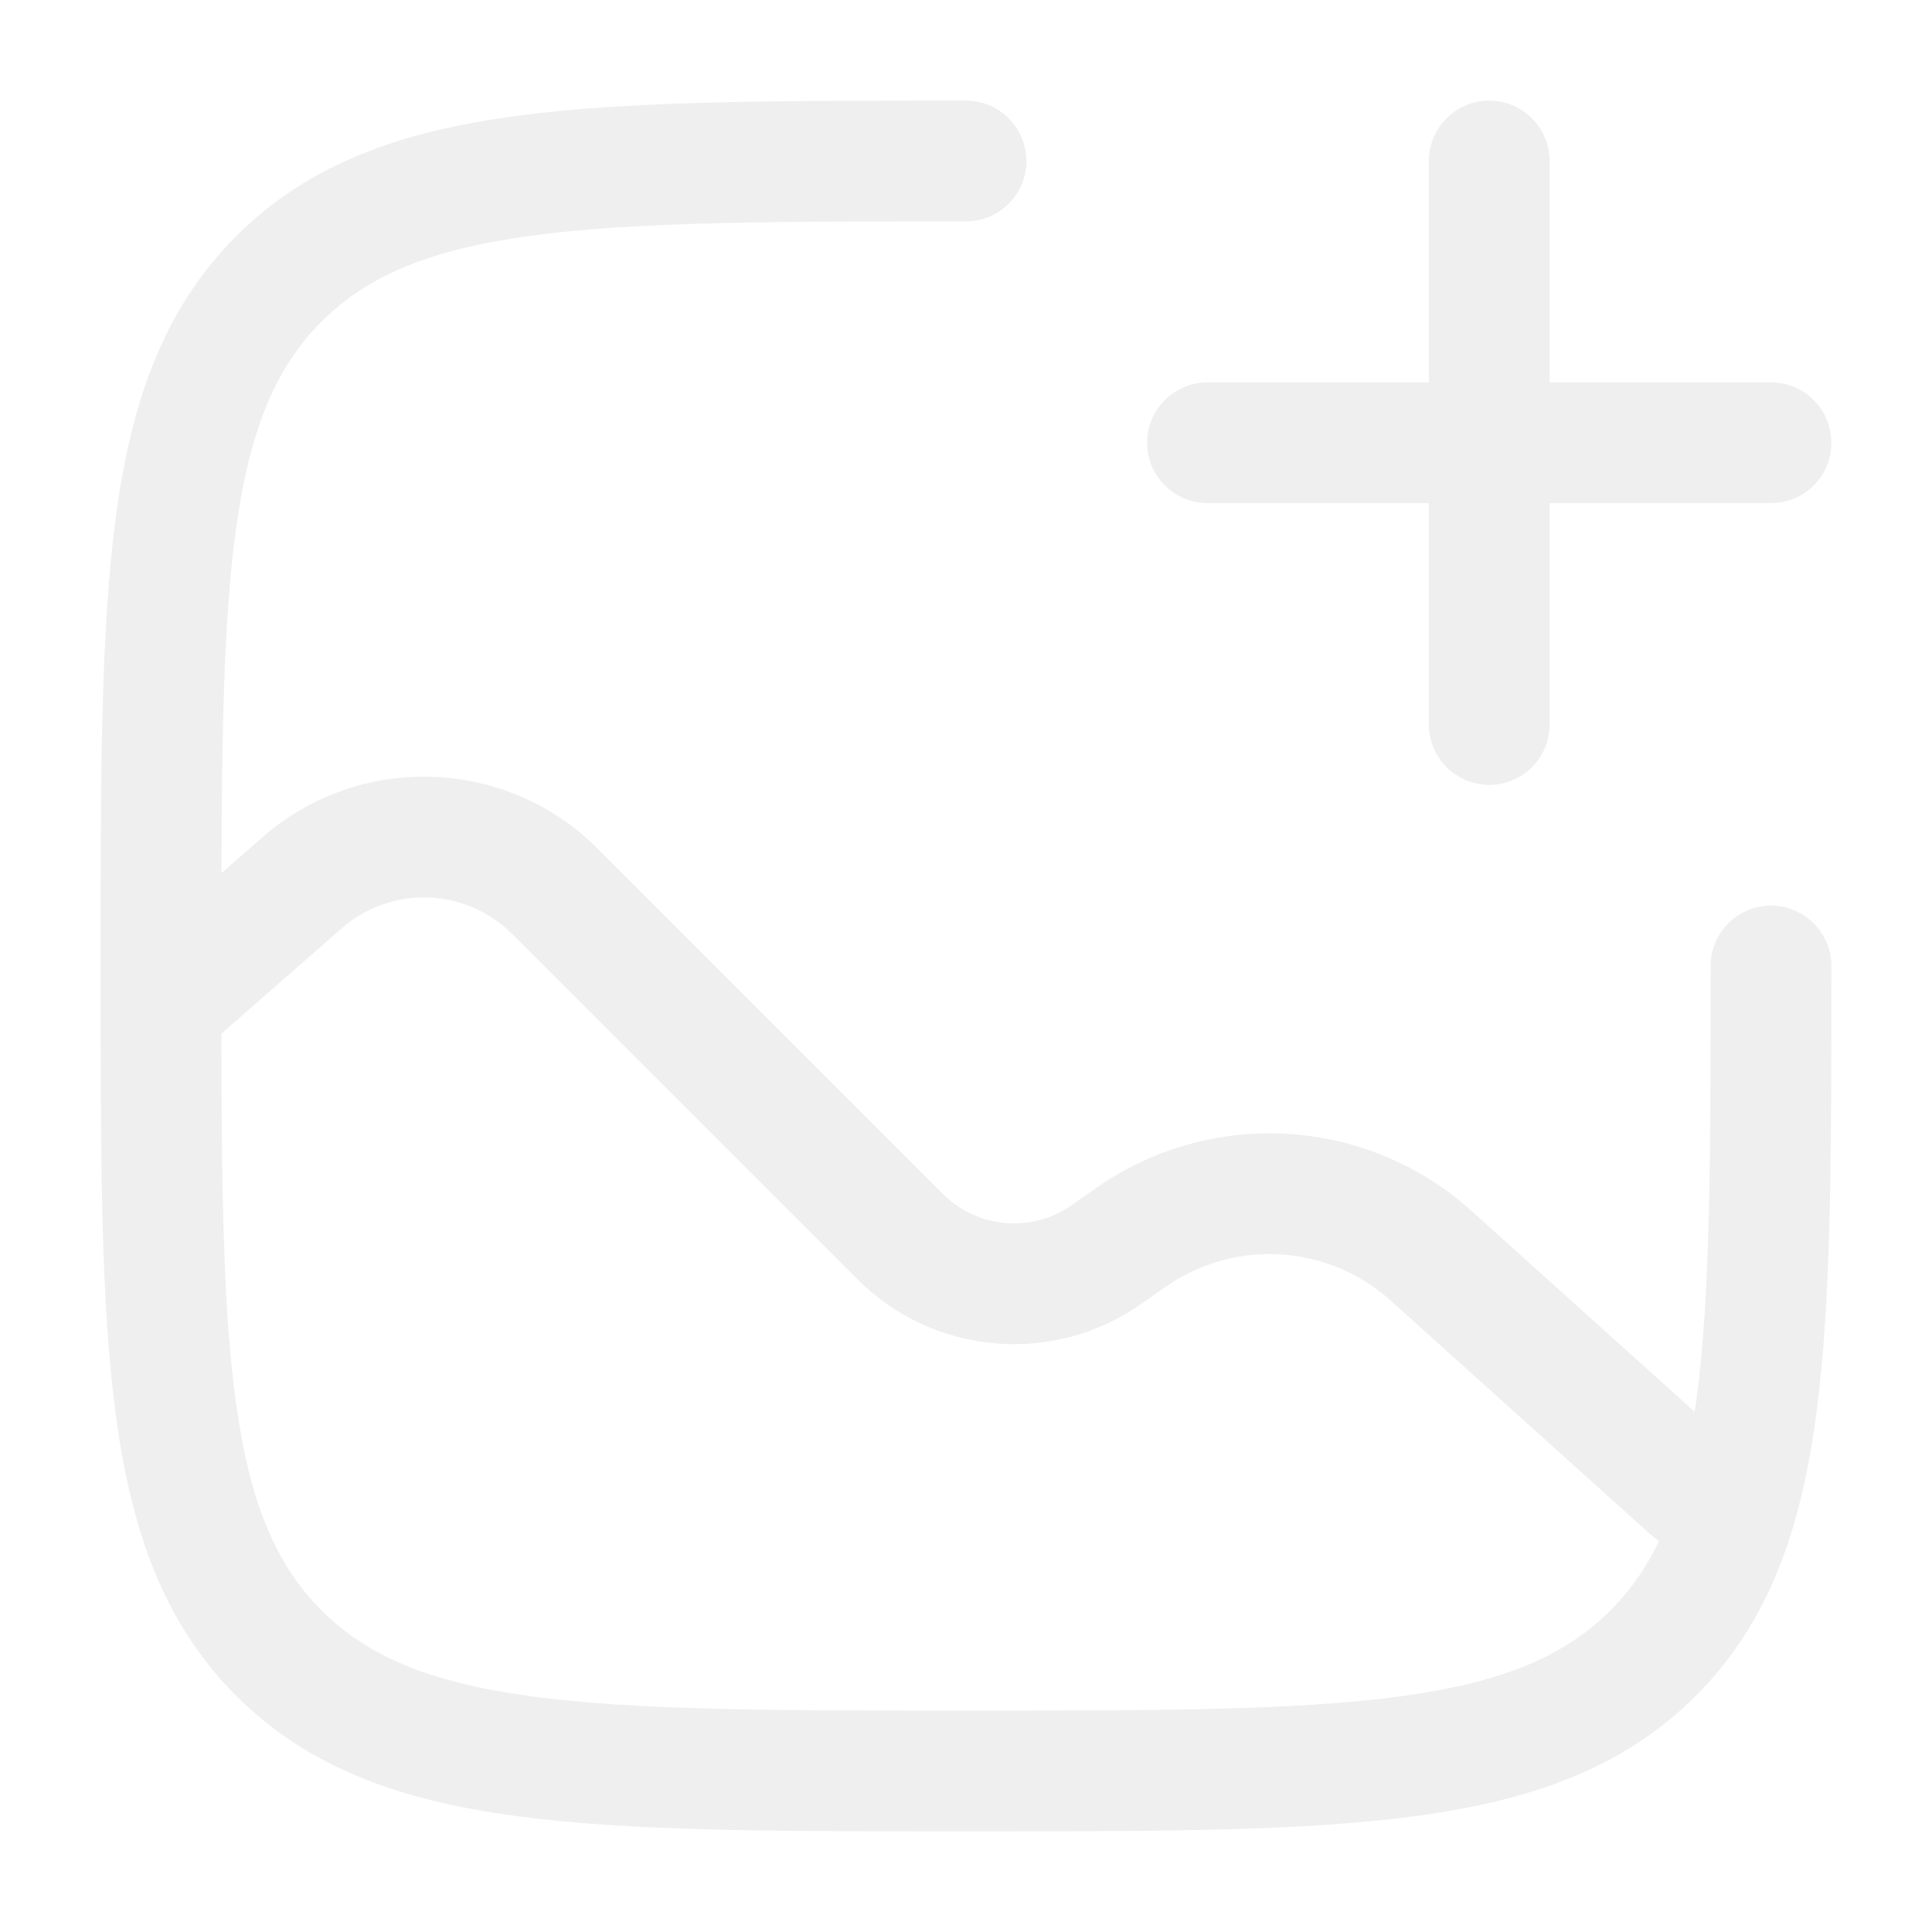
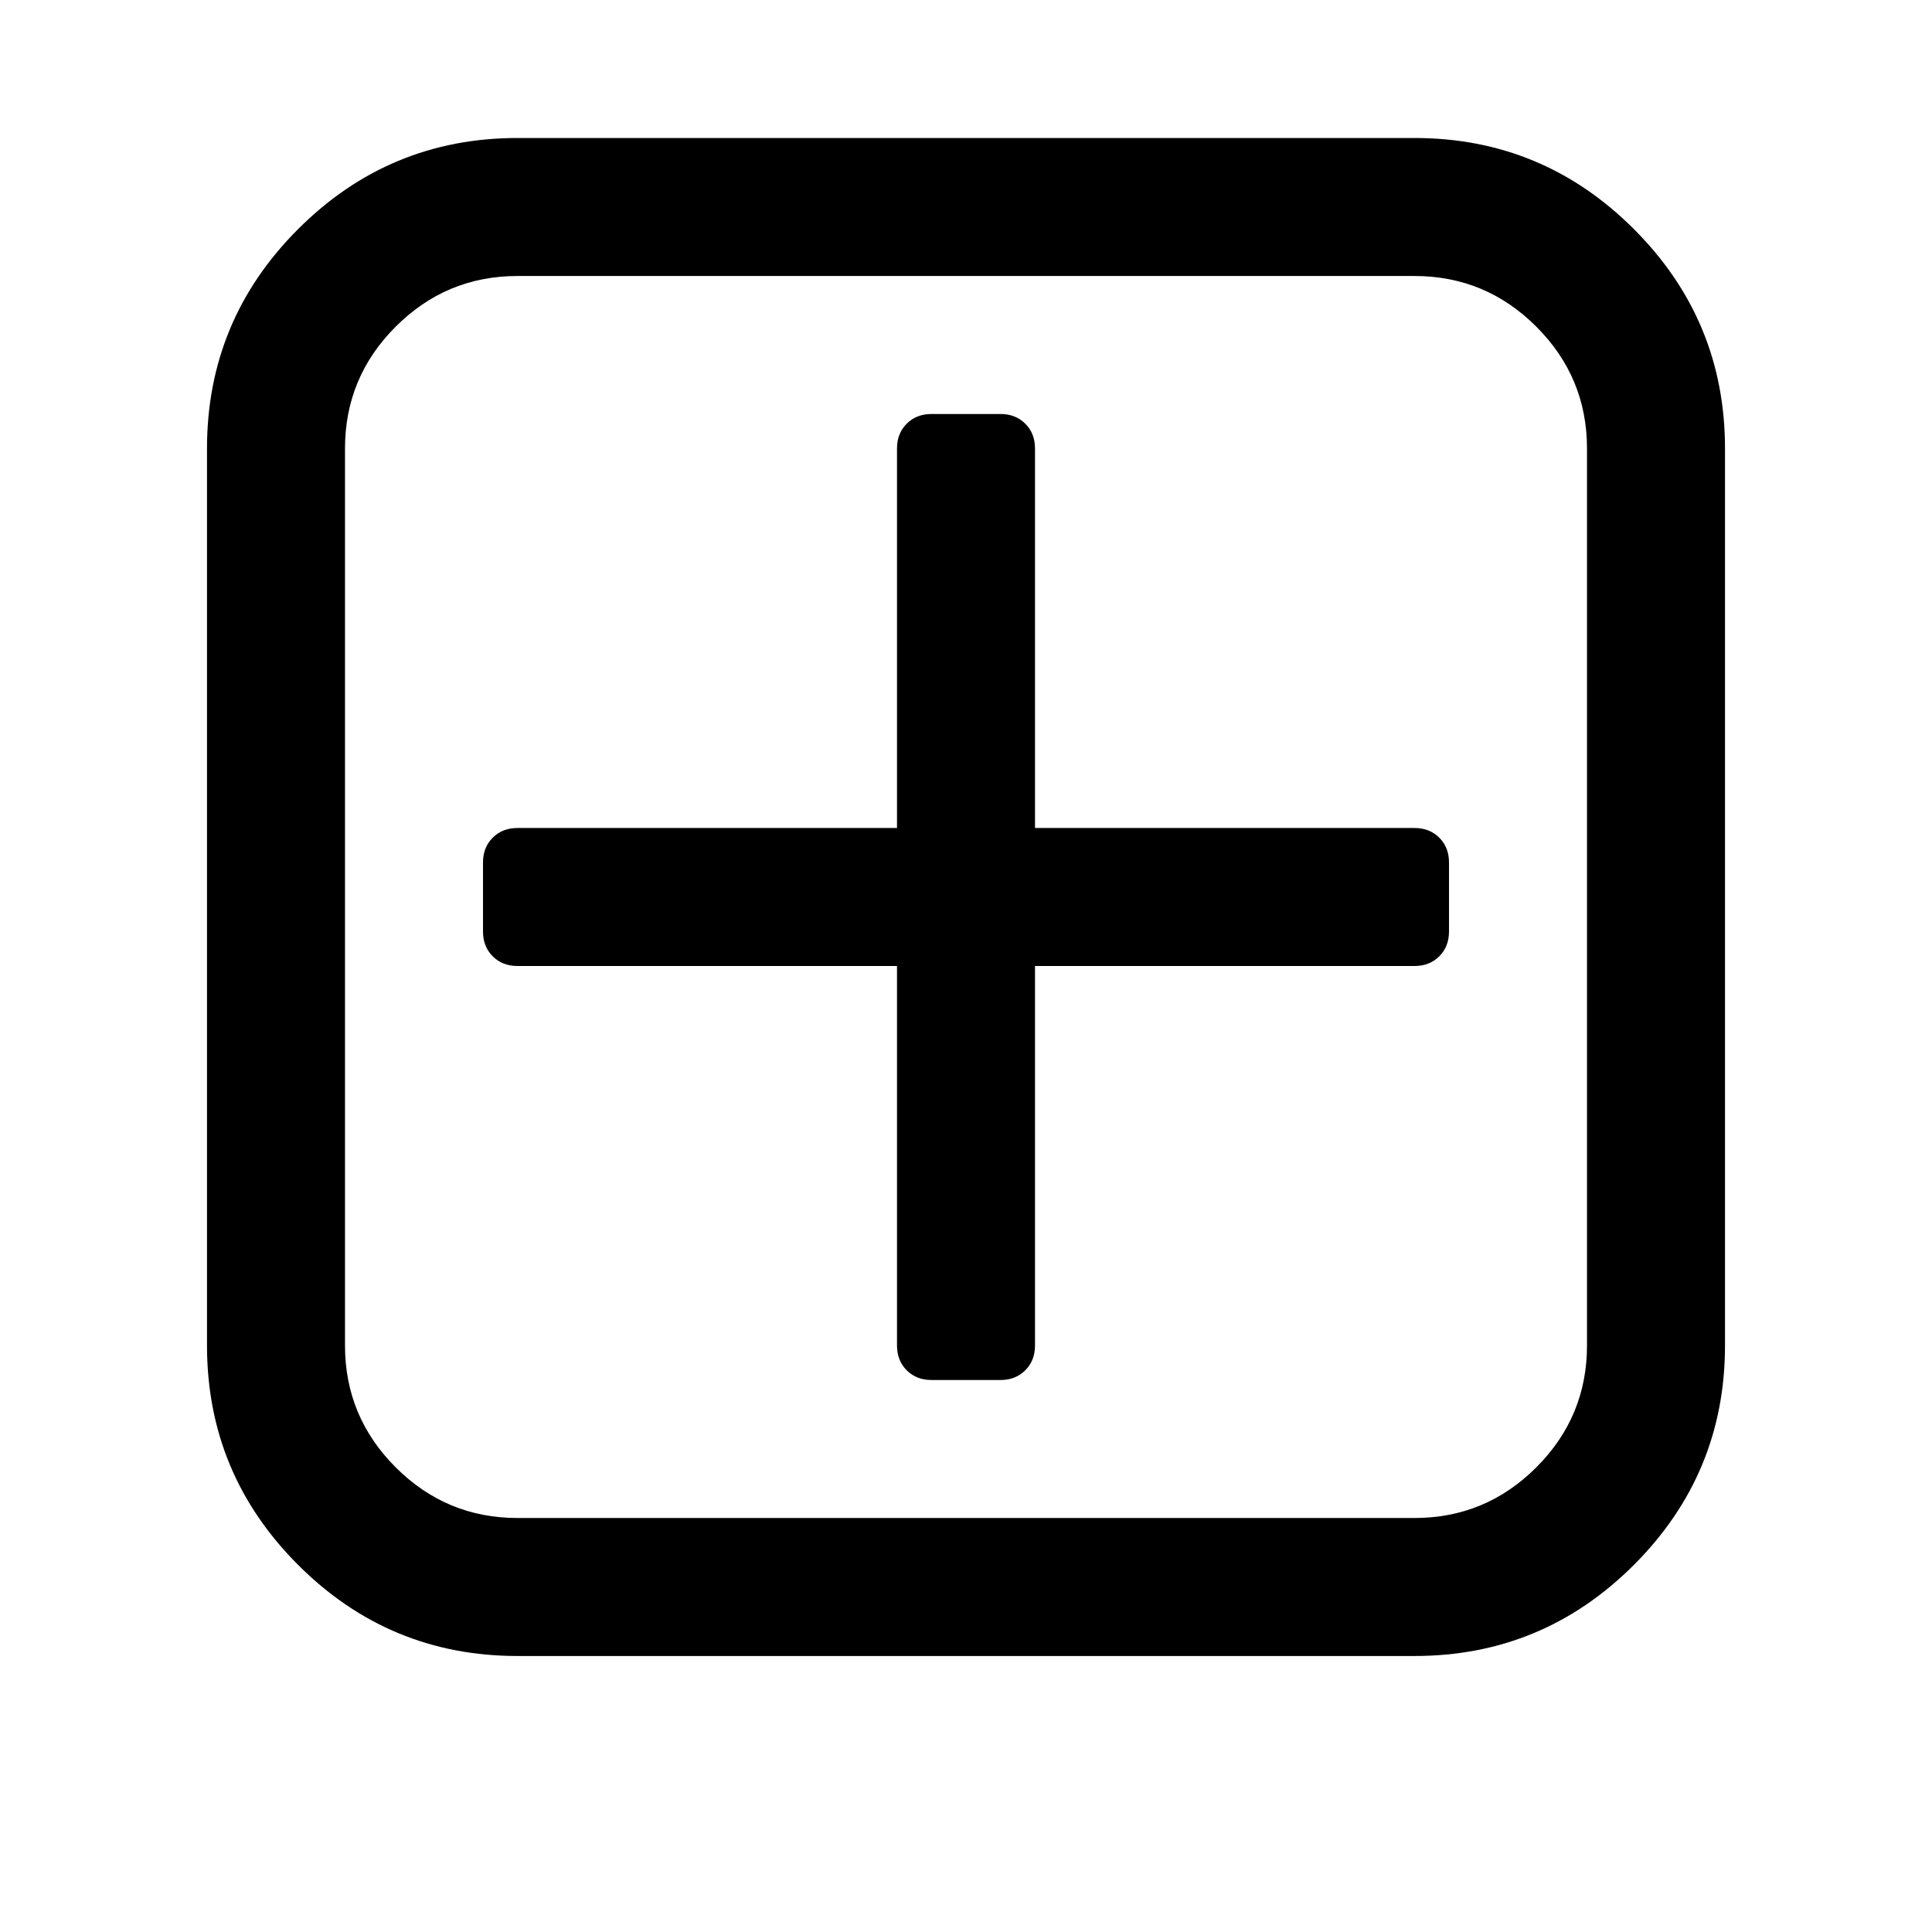
- <svg xmlns="http://www.w3.org/2000/svg" width="24" height="24" viewBox="0 0 24 24" fill="none">
-   <path fill-rule="evenodd" clip-rule="evenodd" d="M18.5 1.25C18.914 1.25 19.25 1.586 19.25 2V4.75H22C22.414 4.75 22.75 5.086 22.75 5.5C22.75 5.914 22.414 6.25 22 6.25H19.25V9C19.25 9.414 18.914 9.75 18.5 9.75C18.086 9.75 17.75 9.414 17.75 9V6.25H15C14.586 6.25 14.25 5.914 14.25 5.5C14.25 5.086 14.586 4.75 15 4.75H17.75V2C17.75 1.586 18.086 1.25 18.5 1.25Z" fill="#EFEFEF" />
-   <path fill-rule="evenodd" clip-rule="evenodd" d="M12 1.25L11.943 1.25C9.634 1.25 7.825 1.25 6.414 1.44C4.969 1.634 3.829 2.039 2.934 2.934C2.039 3.829 1.634 4.969 1.44 6.414C1.25 7.825 1.25 9.634 1.25 11.943V12.057C1.25 14.366 1.25 16.175 1.44 17.586C1.634 19.031 2.039 20.171 2.934 21.066C3.829 21.961 4.969 22.366 6.414 22.56C7.825 22.75 9.634 22.75 11.943 22.75H12.057C14.366 22.75 16.175 22.75 17.586 22.56C19.031 22.366 20.171 21.961 21.066 21.066C21.961 20.171 22.366 19.031 22.56 17.586C22.75 16.175 22.75 14.366 22.75 12.057V12C22.75 11.586 22.414 11.25 22 11.25C21.586 11.25 21.25 11.586 21.25 12C21.25 14.378 21.248 16.086 21.074 17.386C21.067 17.438 21.06 17.488 21.052 17.538L18.278 15.041C16.979 13.872 15.044 13.755 13.613 14.761L13.315 14.97C12.818 15.319 12.142 15.261 11.713 14.831L7.423 10.541C6.287 9.406 4.466 9.345 3.258 10.403L2.751 10.846C2.756 9.054 2.781 7.693 2.926 6.614C3.098 5.335 3.425 4.564 3.995 3.995C4.564 3.425 5.335 3.098 6.614 2.926C7.914 2.752 9.622 2.75 12 2.75C12.414 2.75 12.75 2.414 12.75 2C12.75 1.586 12.414 1.25 12 1.25ZM2.926 17.386C3.098 18.665 3.425 19.436 3.995 20.005C4.564 20.575 5.335 20.902 6.614 21.074C7.914 21.248 9.622 21.25 12 21.25C14.378 21.25 16.086 21.248 17.386 21.074C18.665 20.902 19.436 20.575 20.005 20.005C20.249 19.762 20.448 19.481 20.61 19.14C20.571 19.117 20.533 19.089 20.498 19.057L17.275 16.156C16.495 15.454 15.334 15.385 14.476 15.988L14.178 16.197C13.084 16.966 11.597 16.837 10.652 15.892L6.362 11.602C5.785 11.025 4.86 10.994 4.245 11.532L2.75 12.84C2.753 14.788 2.773 16.245 2.926 17.386Z" fill="#EFEFEF" />
+ <svg xmlns="http://www.w3.org/2000/svg" width="1792" height="1792" viewBox="0 0 1792 1792">
+   <path d="M1344 800v64q0 14-9 23t-23 9h-352v352q0 14-9 23t-23 9h-64q-14 0-23-9t-9-23v-352h-352q-14 0-23-9t-9-23v-64q0-14 9-23t23-9h352v-352q0-14 9-23t23-9h64q14 0 23 9t9 23v352h352q14 0 23 9t9 23zm128 448v-832q0-66-47-113t-113-47h-832q-66 0-113 47t-47 113v832q0 66 47 113t113 47h832q66 0 113-47t47-113zm128-832v832q0 119-84.5 203.5t-203.5 84.5h-832q-119 0-203.5-84.5t-84.5-203.5v-832q0-119 84.5-203.5t203.5-84.5h832q119 0 203.5 84.5t84.5 203.5z" />
</svg>
